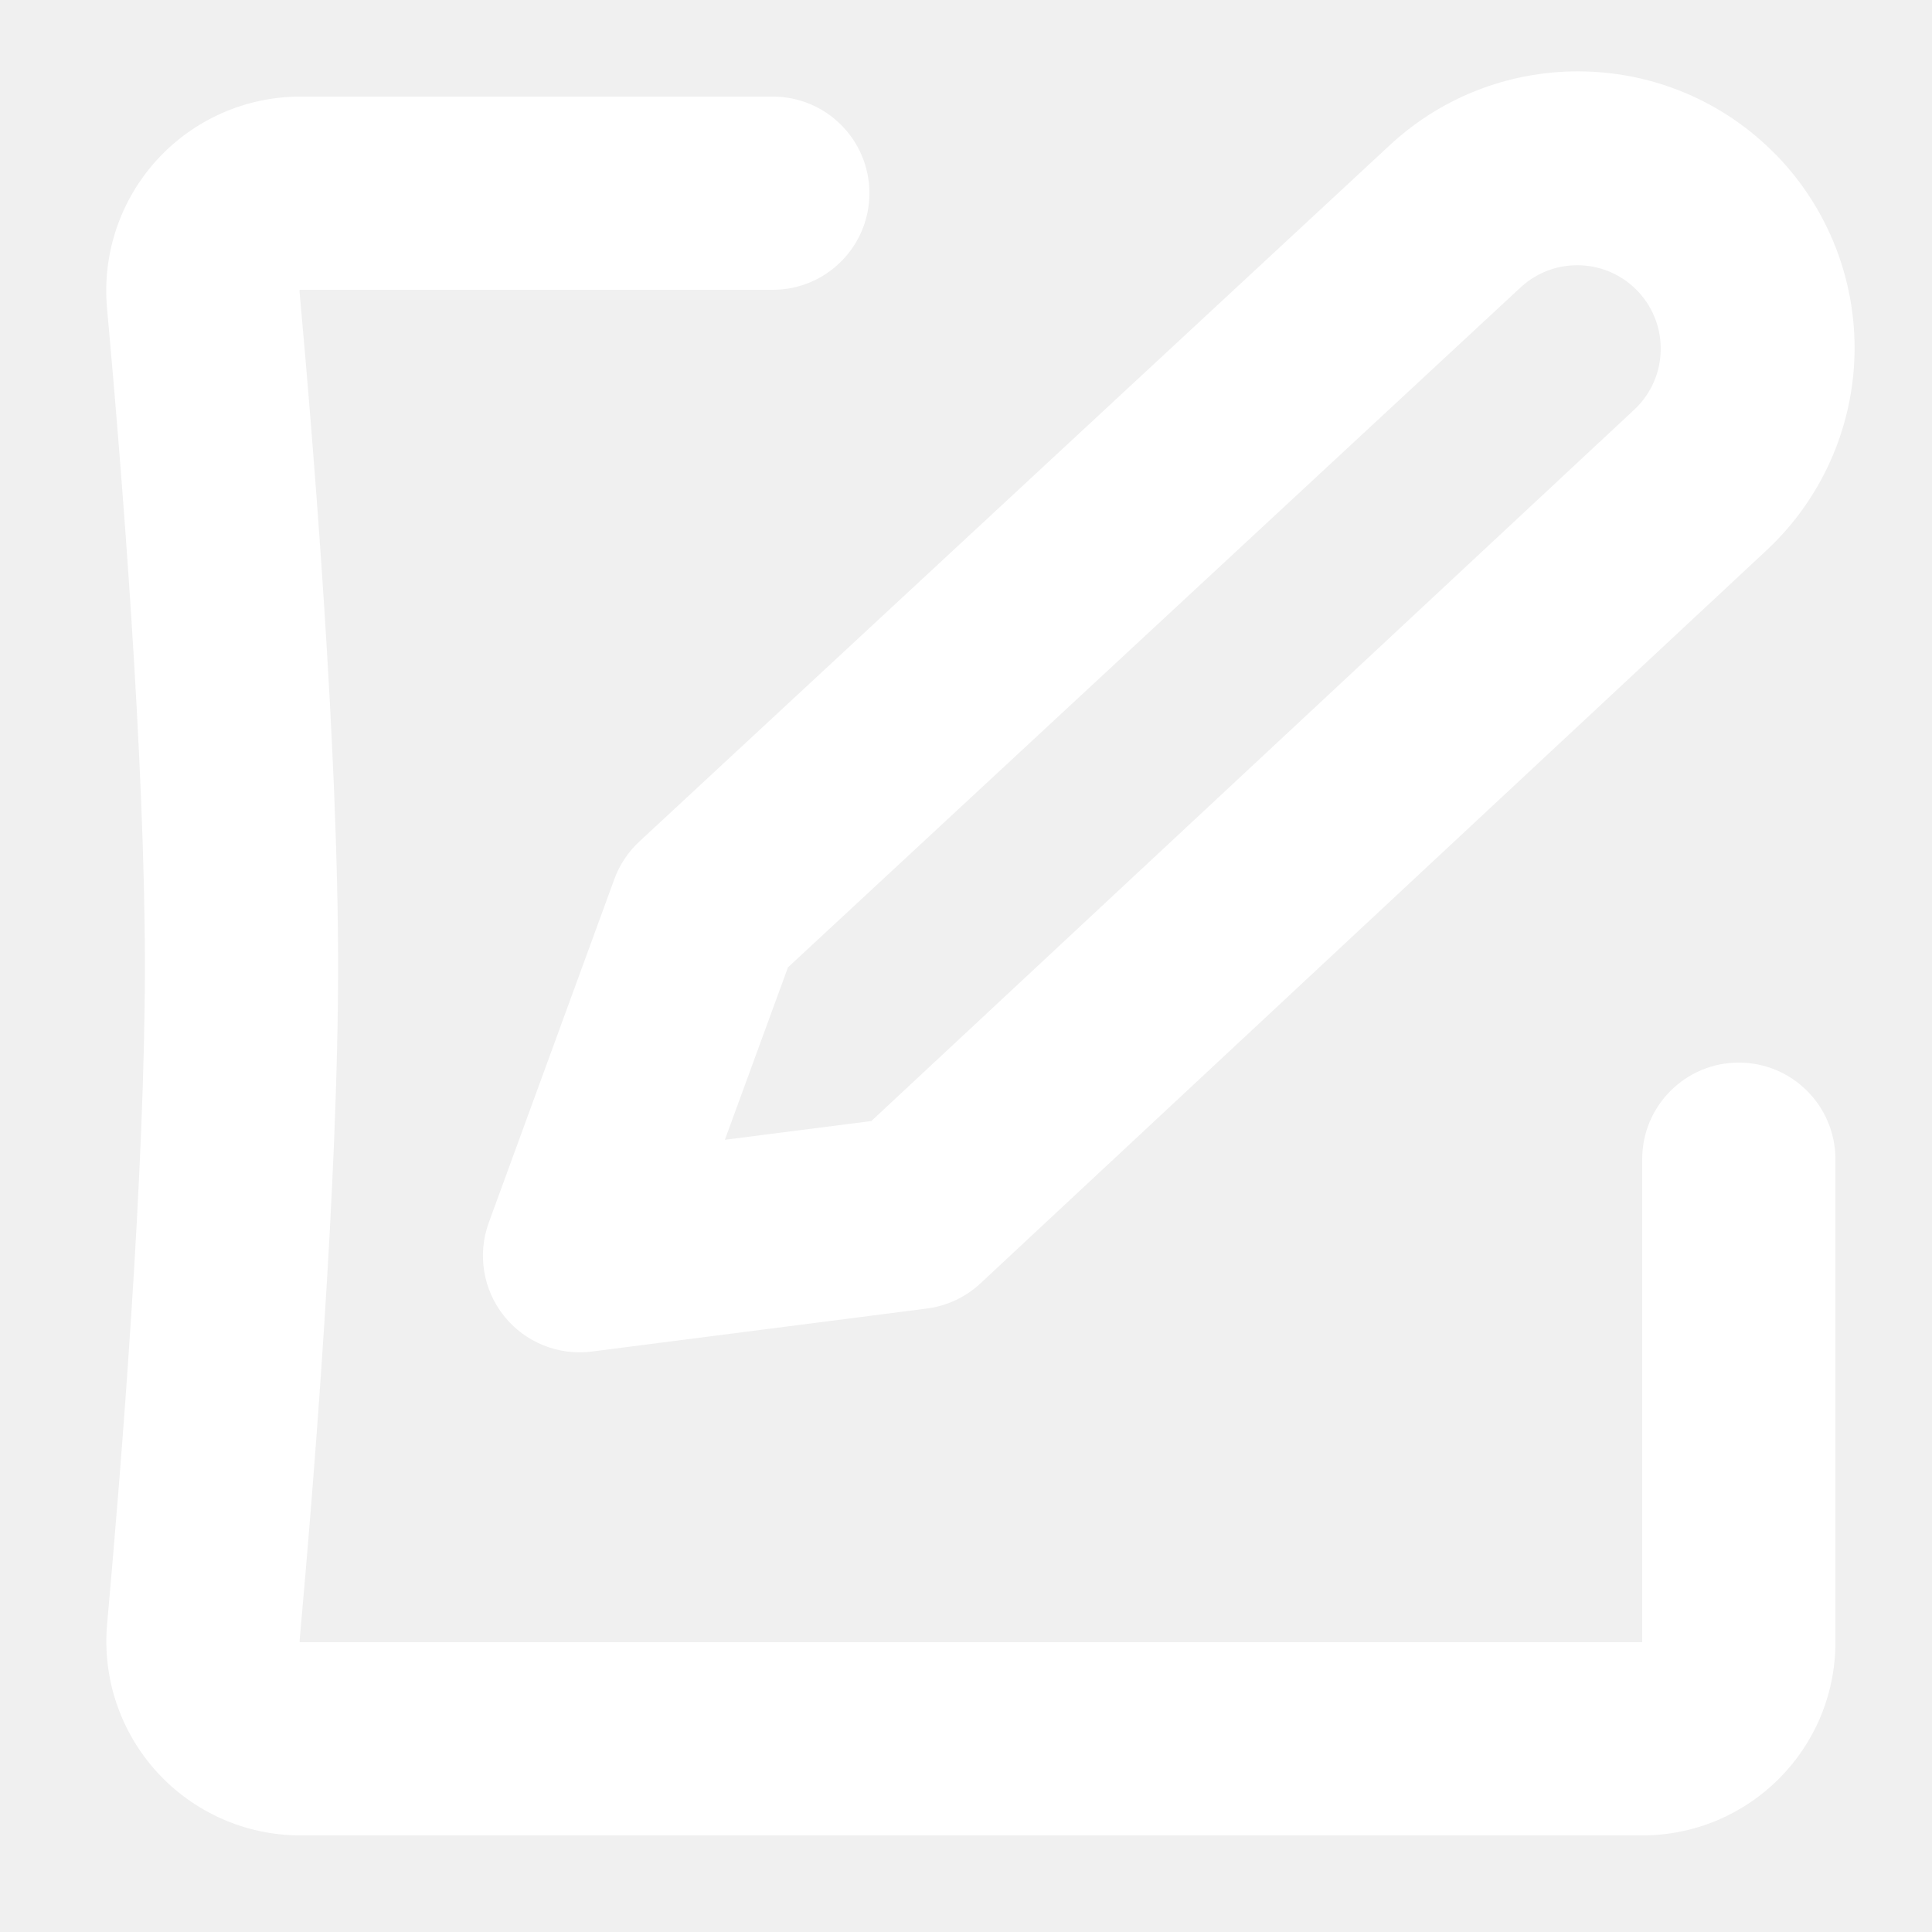
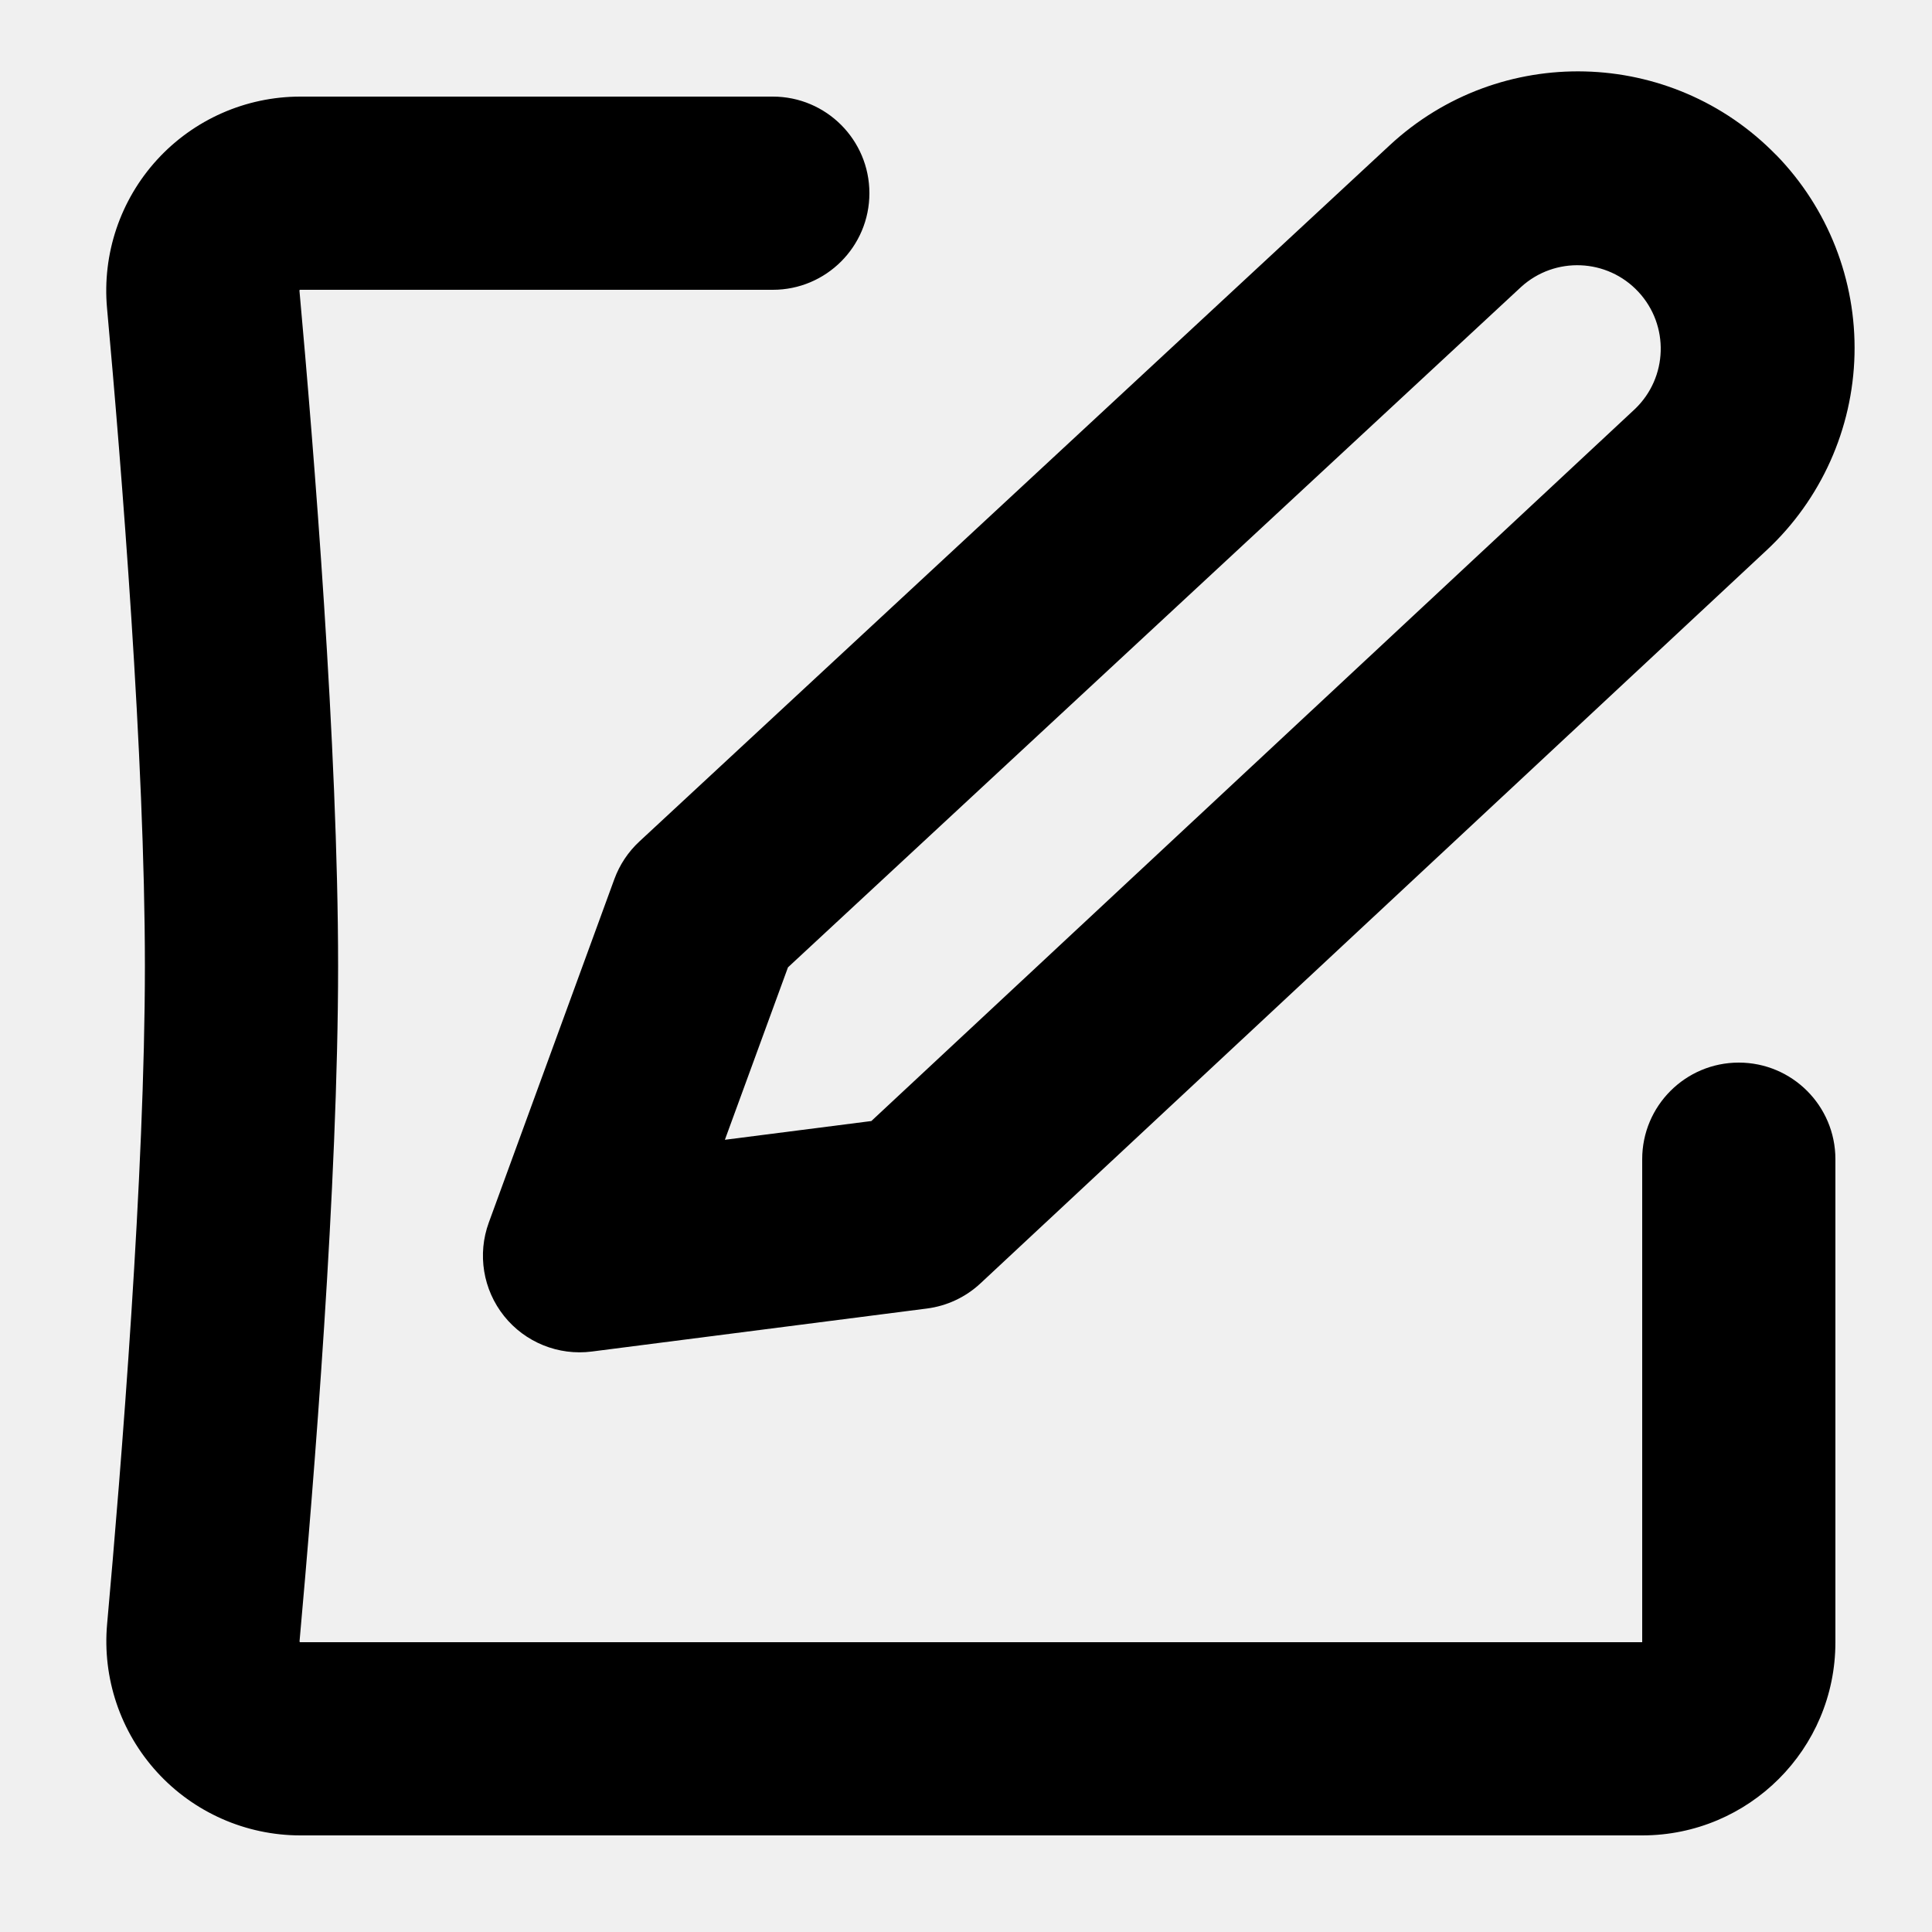
- <svg xmlns="http://www.w3.org/2000/svg" width="20px" height="20px" viewBox="0 0 20 20" fill="none">
-   <path fill="#fff" fill-rule="evenodd" d="M15.747 2.97a.864.864 0 011.177 1.265l-7.904 7.37-1.516.194.653-1.785 7.59-7.044zm2.639-1.366a2.864 2.864 0 00-4-.1L6.62 8.71a1 1 0 00-.26.39l-1.3 3.556a1 1 0 001.067 1.335l3.467-.445a1 1 0 00.555-.26l8.139-7.59a2.864 2.864 0 00.098-4.093zM3.1 3.007c0-.001 0-.003.002-.005A.013.013 0 013.106 3H8a1 1 0 100-2H3.108a2.009 2.009 0 00-2 2.19C1.256 4.814 1.5 7.848 1.5 10c0 2.153-.245 5.187-.391 6.81A2.009 2.009 0 003.108 19H17c1.103 0 2-.892 2-1.999V12a1 1 0 10-2 0v5H3.106l-.003-.002a.012.012 0 01-.002-.005v-.004c.146-1.62.399-4.735.399-6.989 0-2.254-.253-5.37-.4-6.99v-.003zM17 17c-.001 0 0 0 0 0zm0 0z" />
+ <svg xmlns="http://www.w3.org/2000/svg" width="20px" height="20px" viewBox="0 0 20 20">
+   <path fill-rule="evenodd" d="M15.747 2.97a.864.864 0 011.177 1.265l-7.904 7.37-1.516.194.653-1.785 7.59-7.044zm2.639-1.366a2.864 2.864 0 00-4-.1L6.62 8.71a1 1 0 00-.26.39l-1.3 3.556a1 1 0 001.067 1.335l3.467-.445a1 1 0 00.555-.26l8.139-7.59a2.864 2.864 0 00.098-4.093zM3.1 3.007c0-.001 0-.003.002-.005A.013.013 0 013.106 3H8a1 1 0 100-2H3.108a2.009 2.009 0 00-2 2.19C1.256 4.814 1.5 7.848 1.5 10c0 2.153-.245 5.187-.391 6.81A2.009 2.009 0 003.108 19H17c1.103 0 2-.892 2-1.999V12a1 1 0 10-2 0v5H3.106l-.003-.002a.012.012 0 01-.002-.005v-.004c.146-1.62.399-4.735.399-6.989 0-2.254-.253-5.37-.4-6.99v-.003zM17 17c-.001 0 0 0 0 0zm0 0z" />
</svg>
